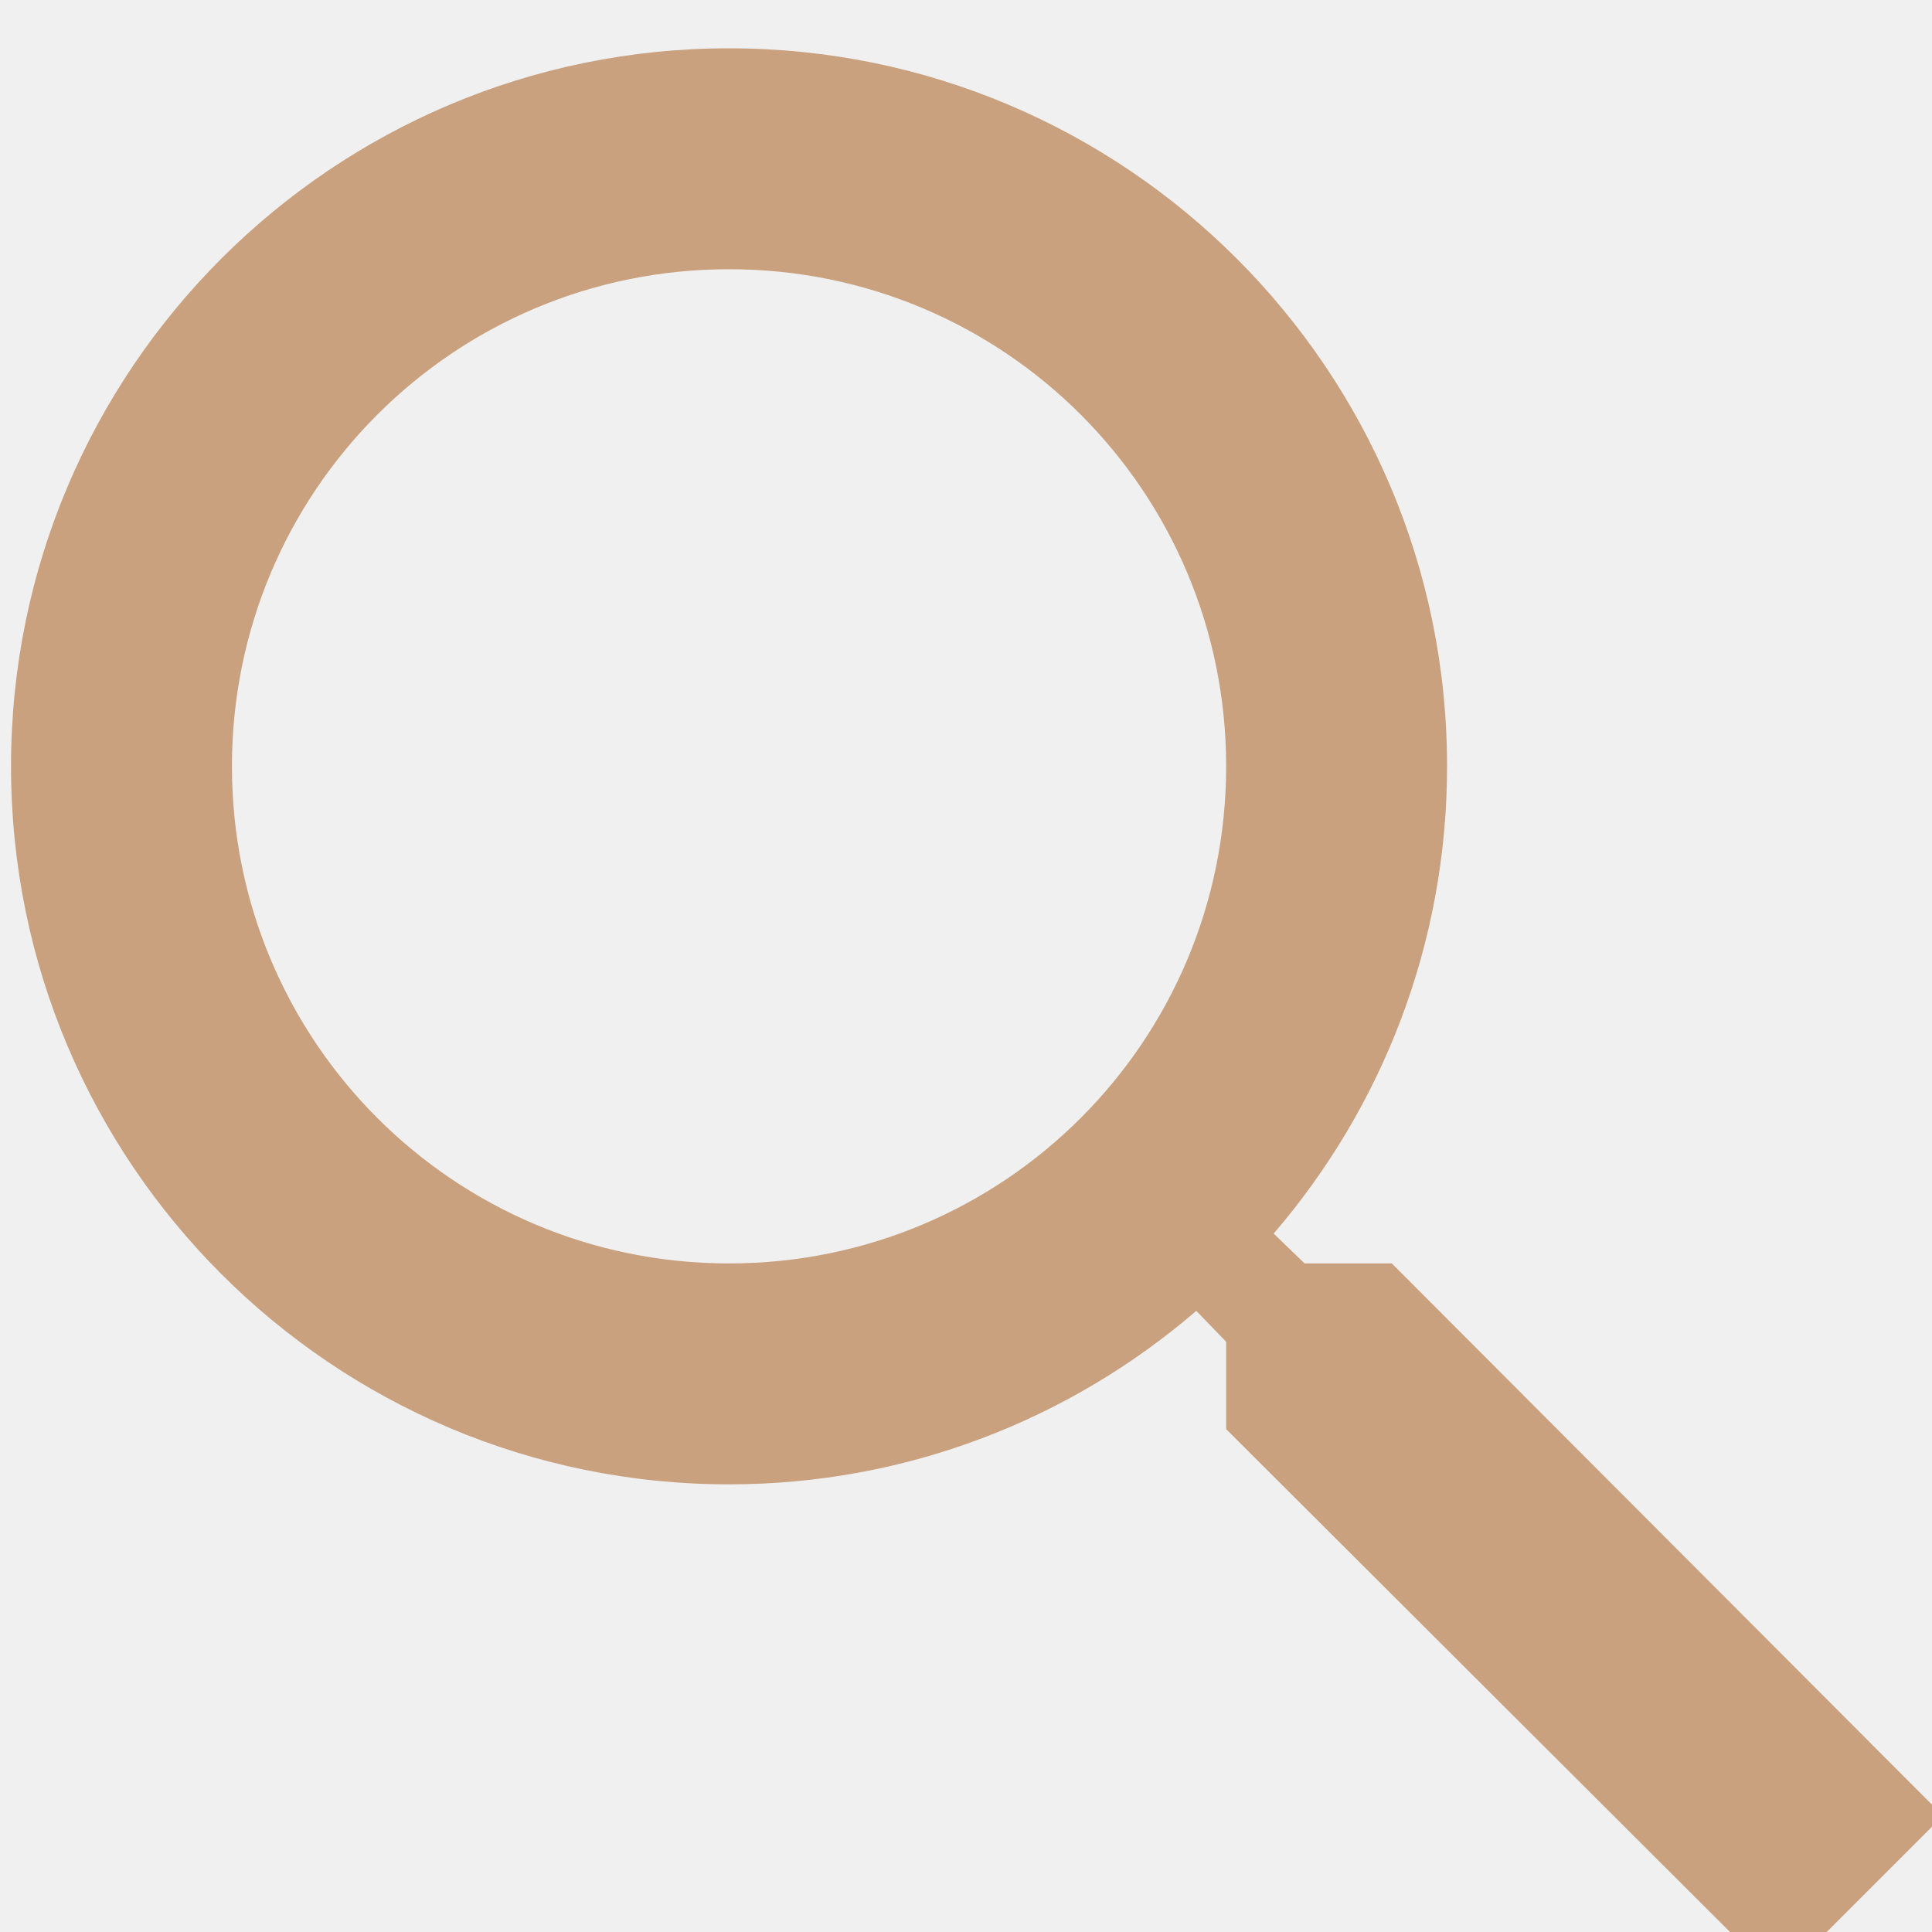
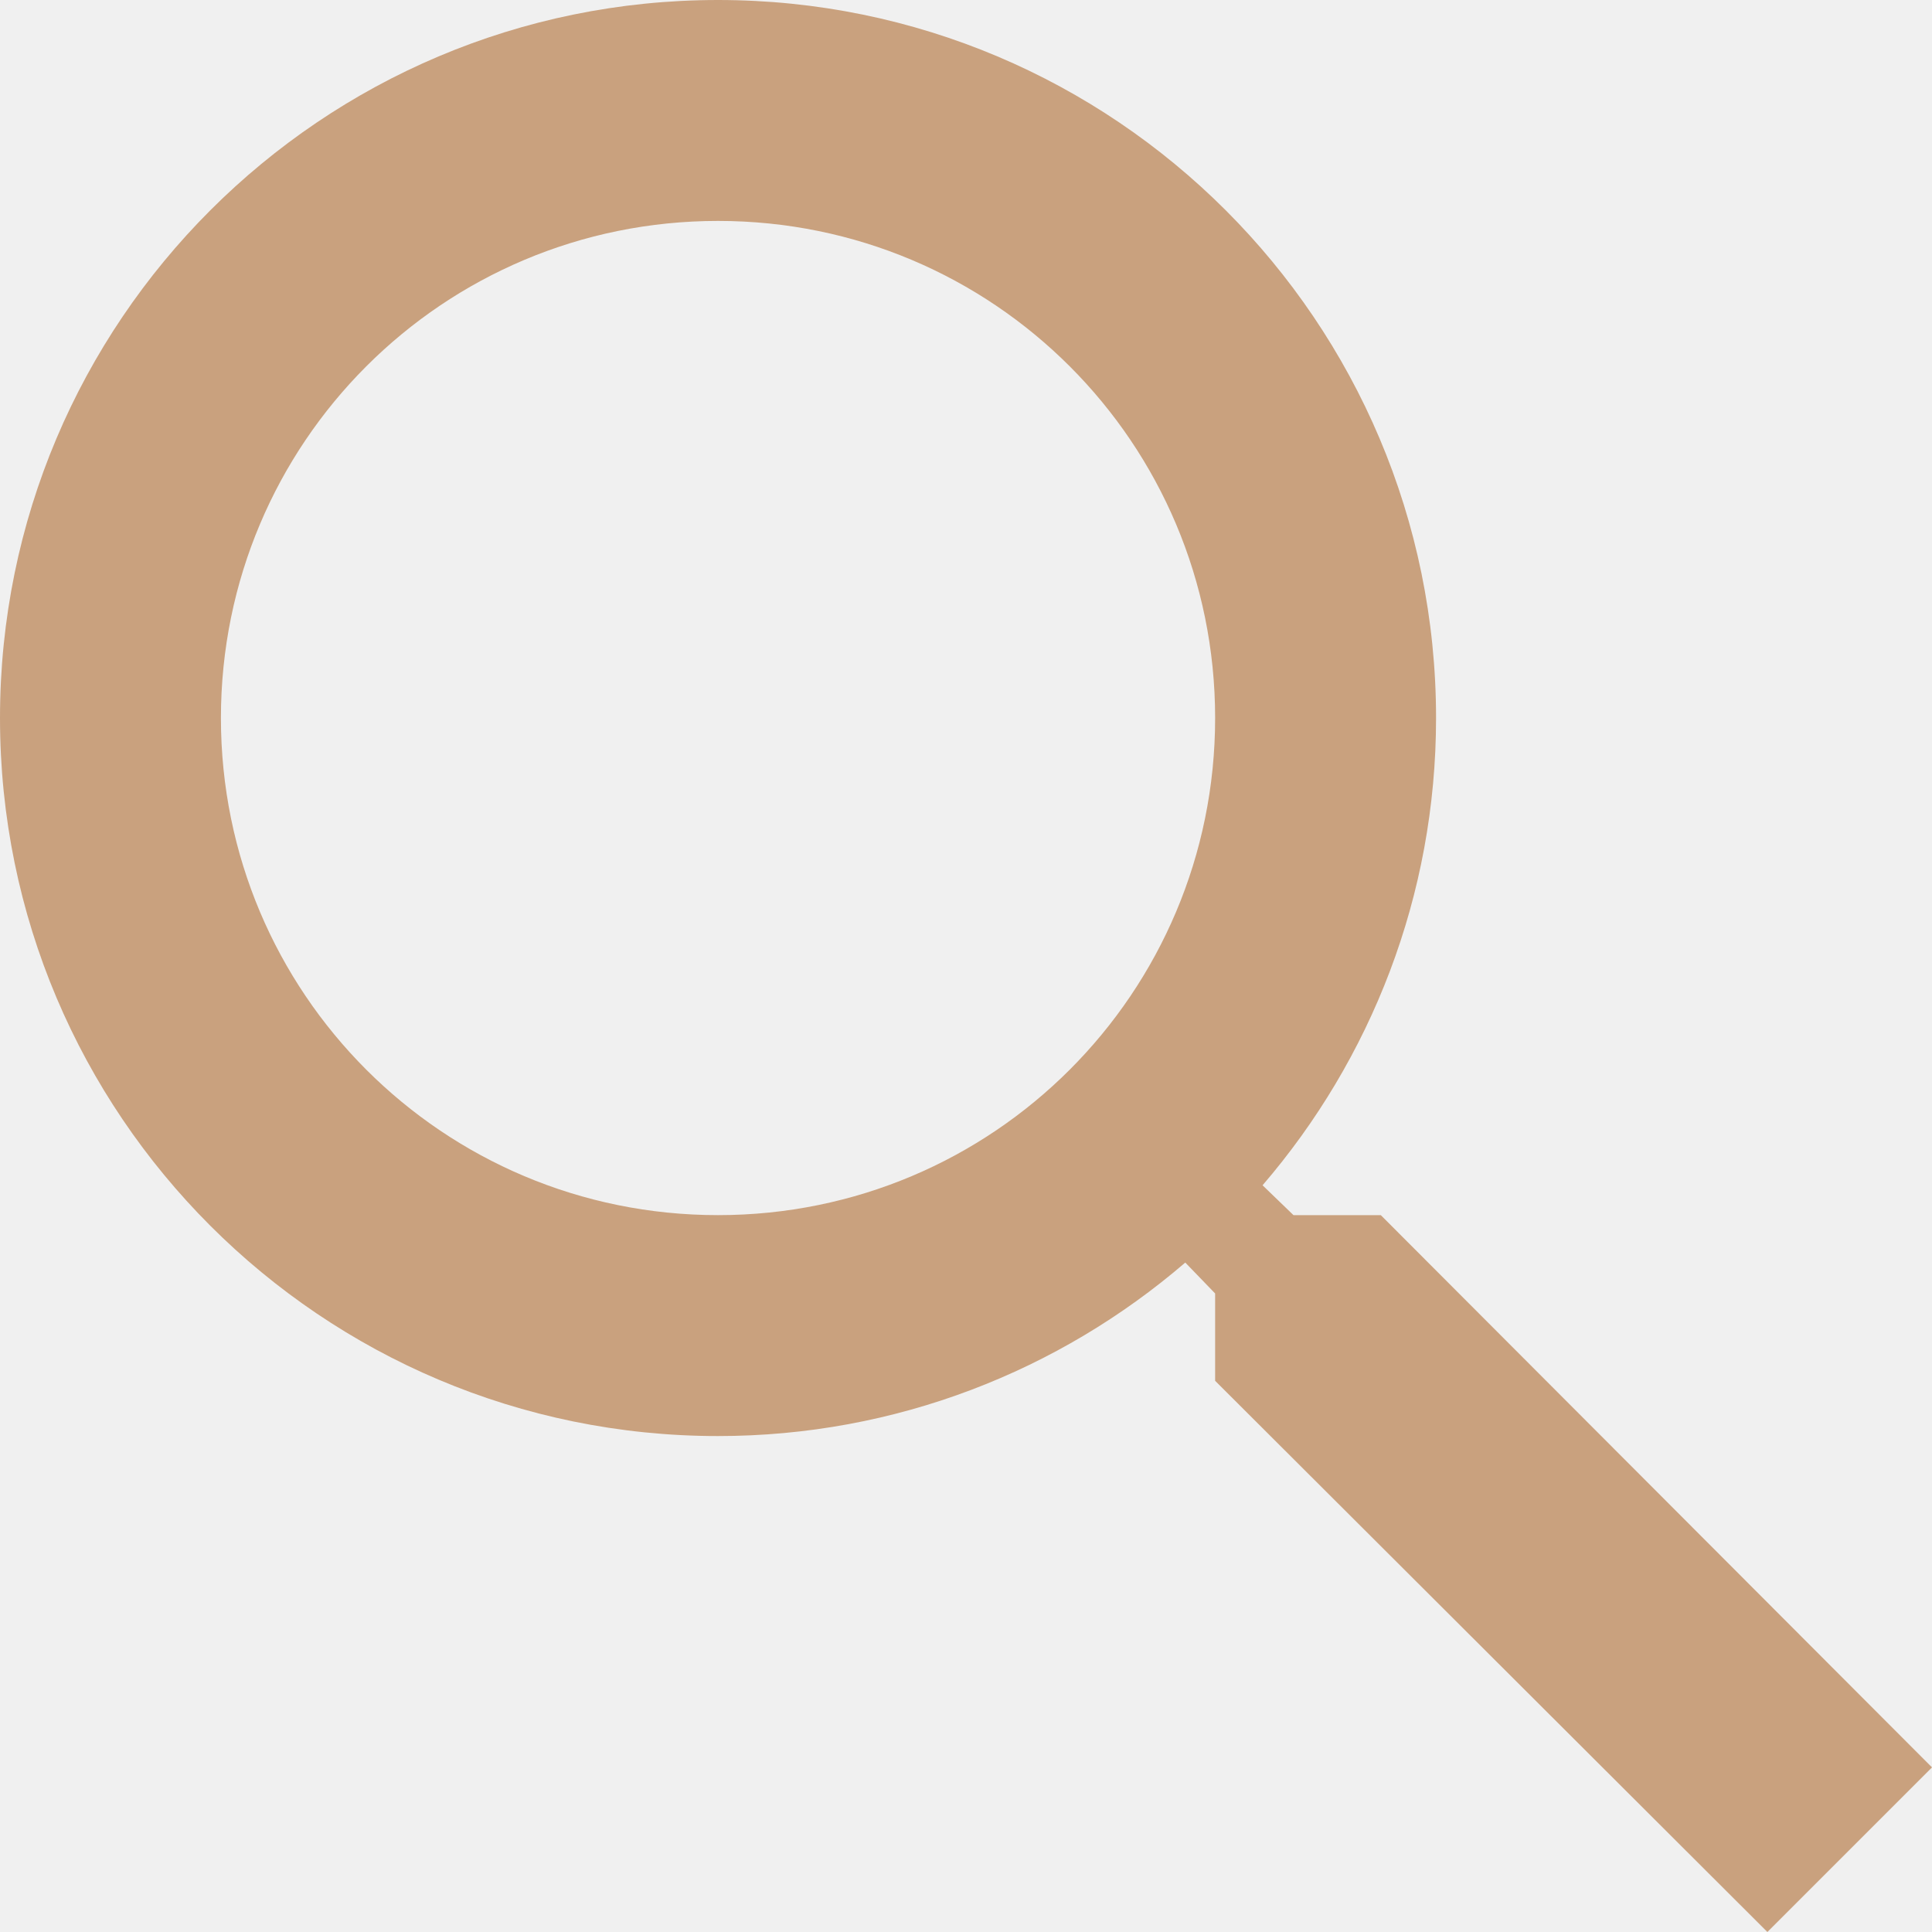
- <svg xmlns="http://www.w3.org/2000/svg" width="20" height="20" viewBox="0 0 20 20" fill="none">
-   <g clip-path="url(#clip0)">
-     <path d="M14.408 13.079H13.505L13.185 12.77C14.305 11.466 14.98 9.774 14.98 7.933C14.98 3.828 11.652 0.5 7.547 0.5C3.442 0.5 0.114 3.828 0.114 7.933C0.114 12.038 3.442 15.366 7.547 15.366C9.388 15.366 11.081 14.691 12.384 13.57L12.693 13.89V14.794L18.41 20.5L20.114 18.796L14.408 13.079ZM7.547 13.079C4.7 13.079 2.401 10.78 2.401 7.933C2.401 5.085 4.7 2.787 7.547 2.787C10.394 2.787 12.693 5.085 12.693 7.933C12.693 10.78 10.394 13.079 7.547 13.079Z" fill="#C9A17E" />
-   </g>
-   <defs>
-     <clipPath id="clip0">
-       <rect width="20" height="20" fill="white" transform="translate(0.114258 0.5)" />
-     </clipPath>
-   </defs>
+ <svg xmlns="http://www.w3.org/2000/svg" width="20" height="20" viewBox="0 0 20 20" fill="#C9A17E">
+   <path d="M14.294 12.579H13.39L13.07 12.27C14.191 10.966 14.866 9.274 14.866 7.433C14.866 3.328 11.538 0 7.433 0C3.328 0 0 3.328 0 7.433C0 11.538 3.328 14.866 7.433 14.866C9.274 14.866 10.966 14.191 12.27 13.07L12.579 13.39V14.294L18.296 20L20 18.296L14.294 12.579ZM7.433 12.579C4.585 12.579 2.287 10.28 2.287 7.433C2.287 4.585 4.585 2.287 7.433 2.287C10.28 2.287 12.579 4.585 12.579 7.433C12.579 10.28 10.28 12.579 7.433 12.579Z" fill="#C9A17E" />
</svg>
